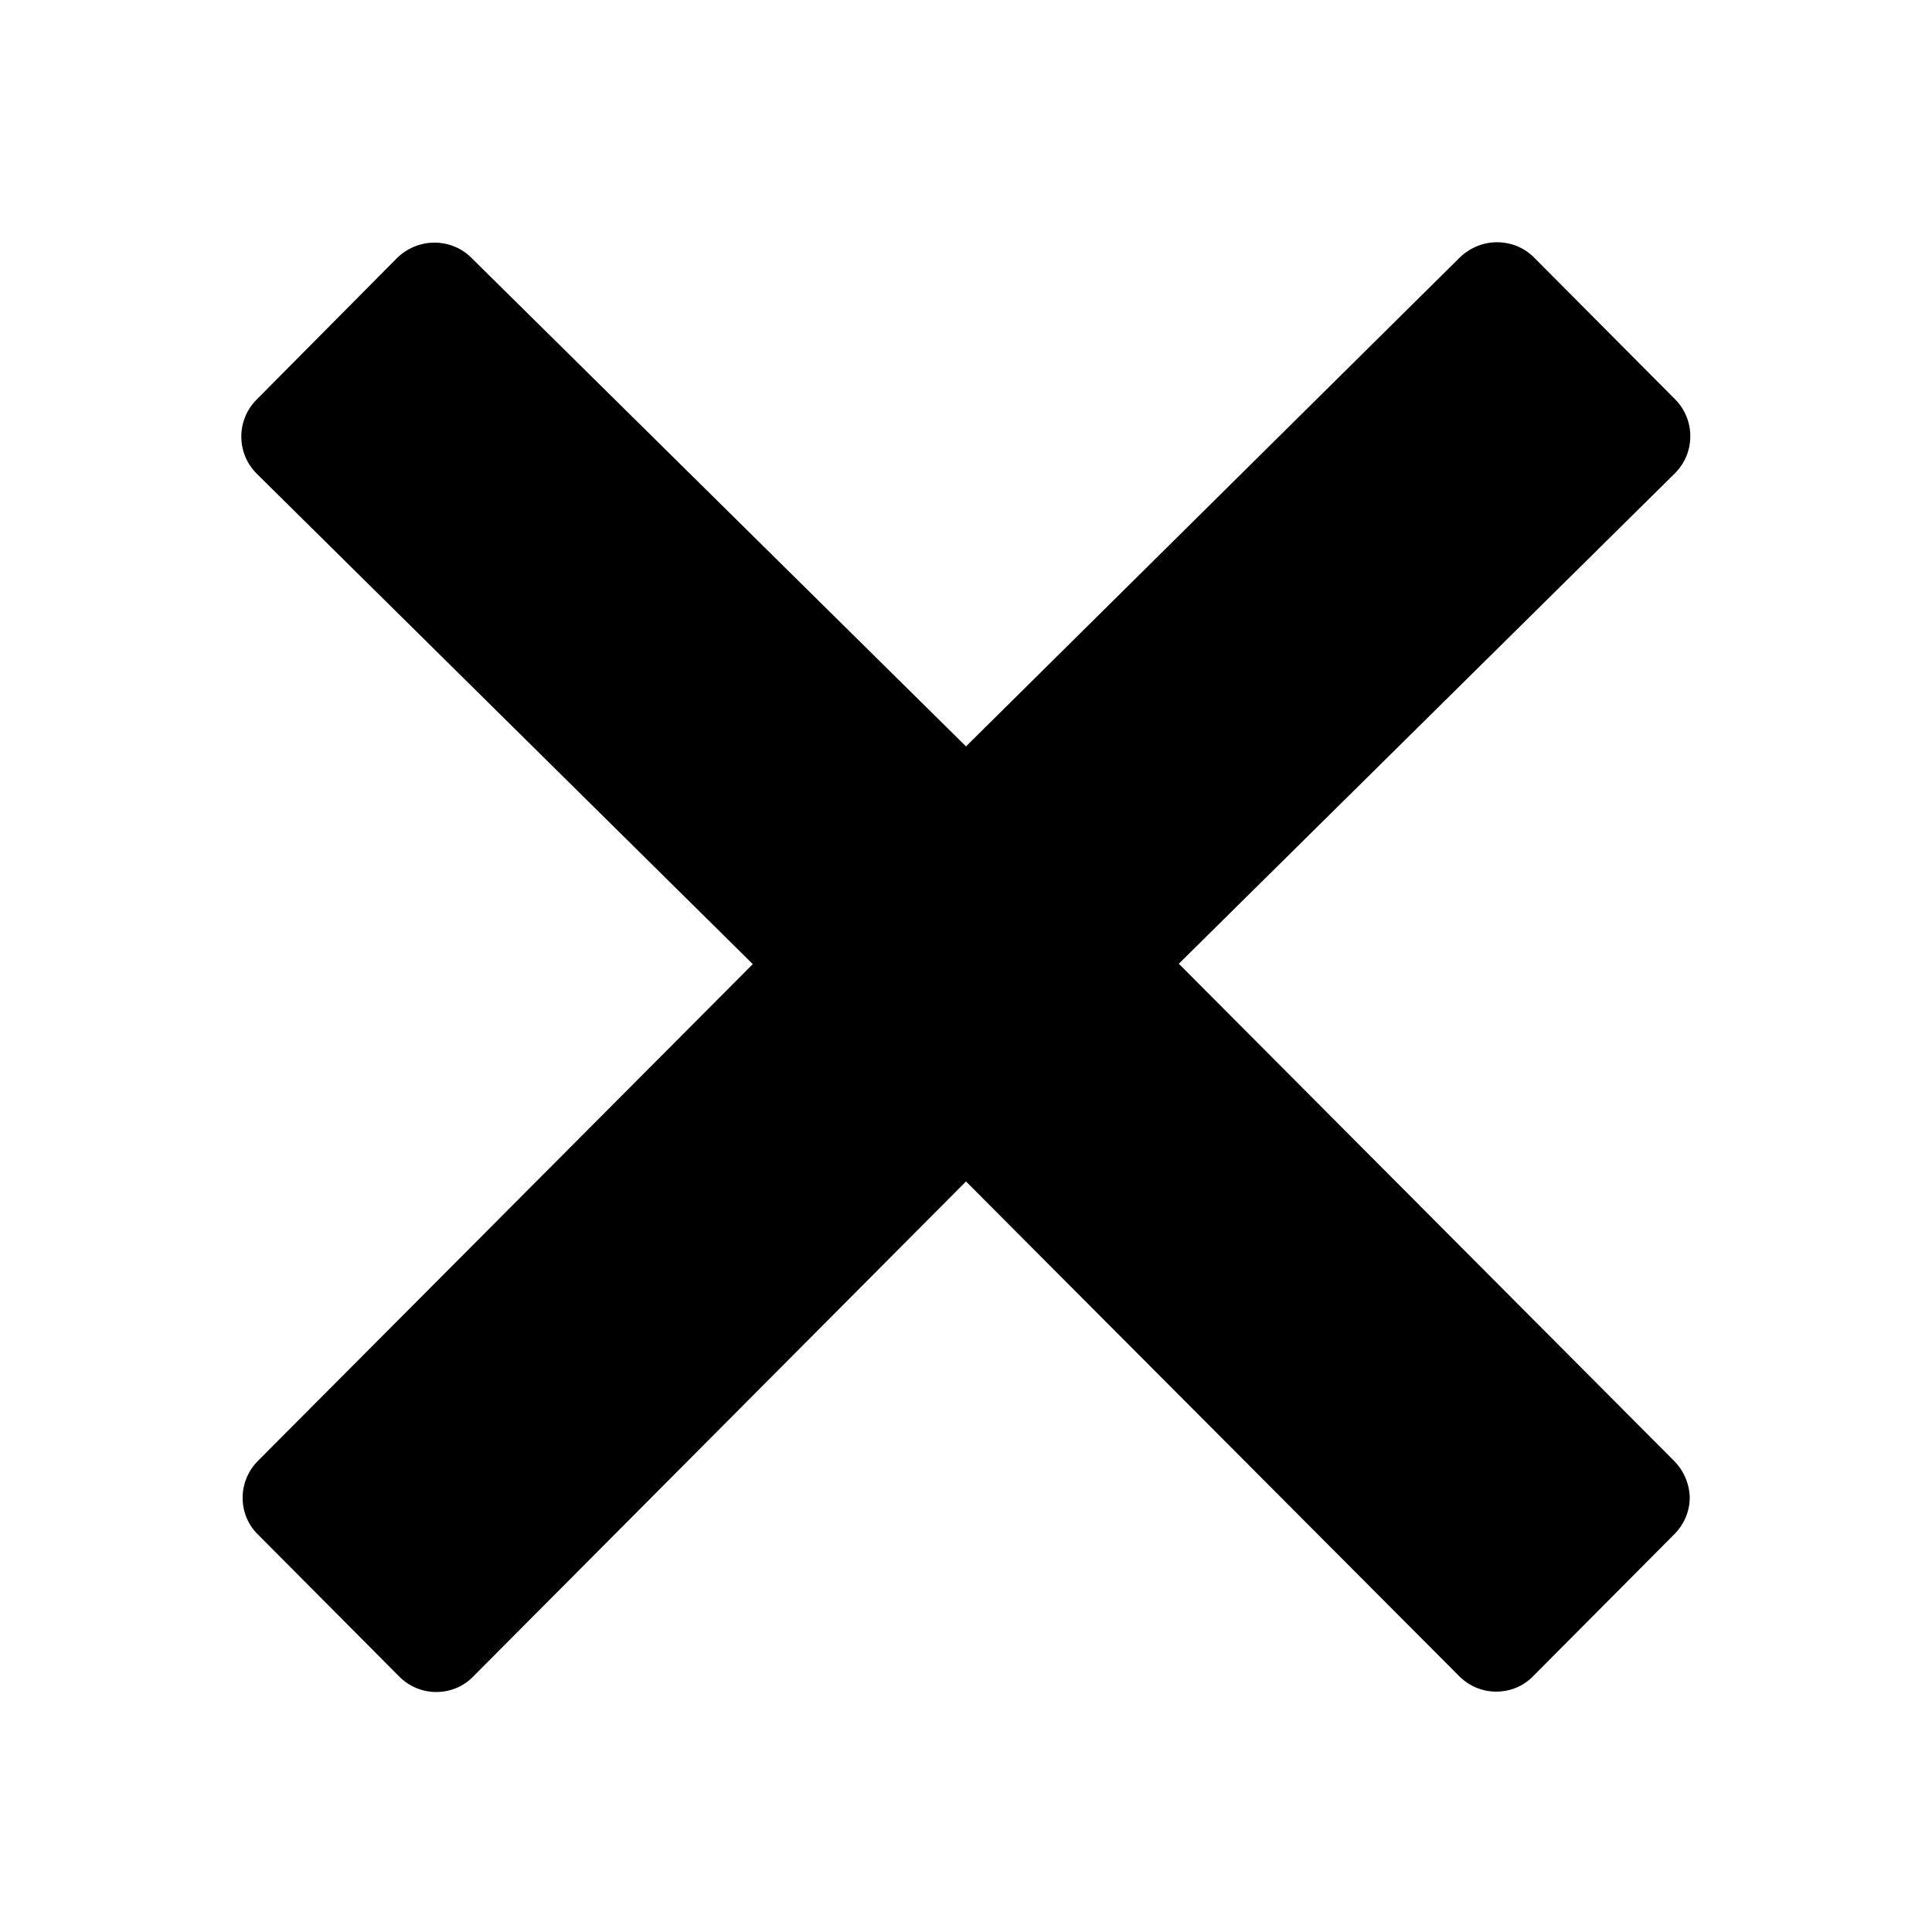
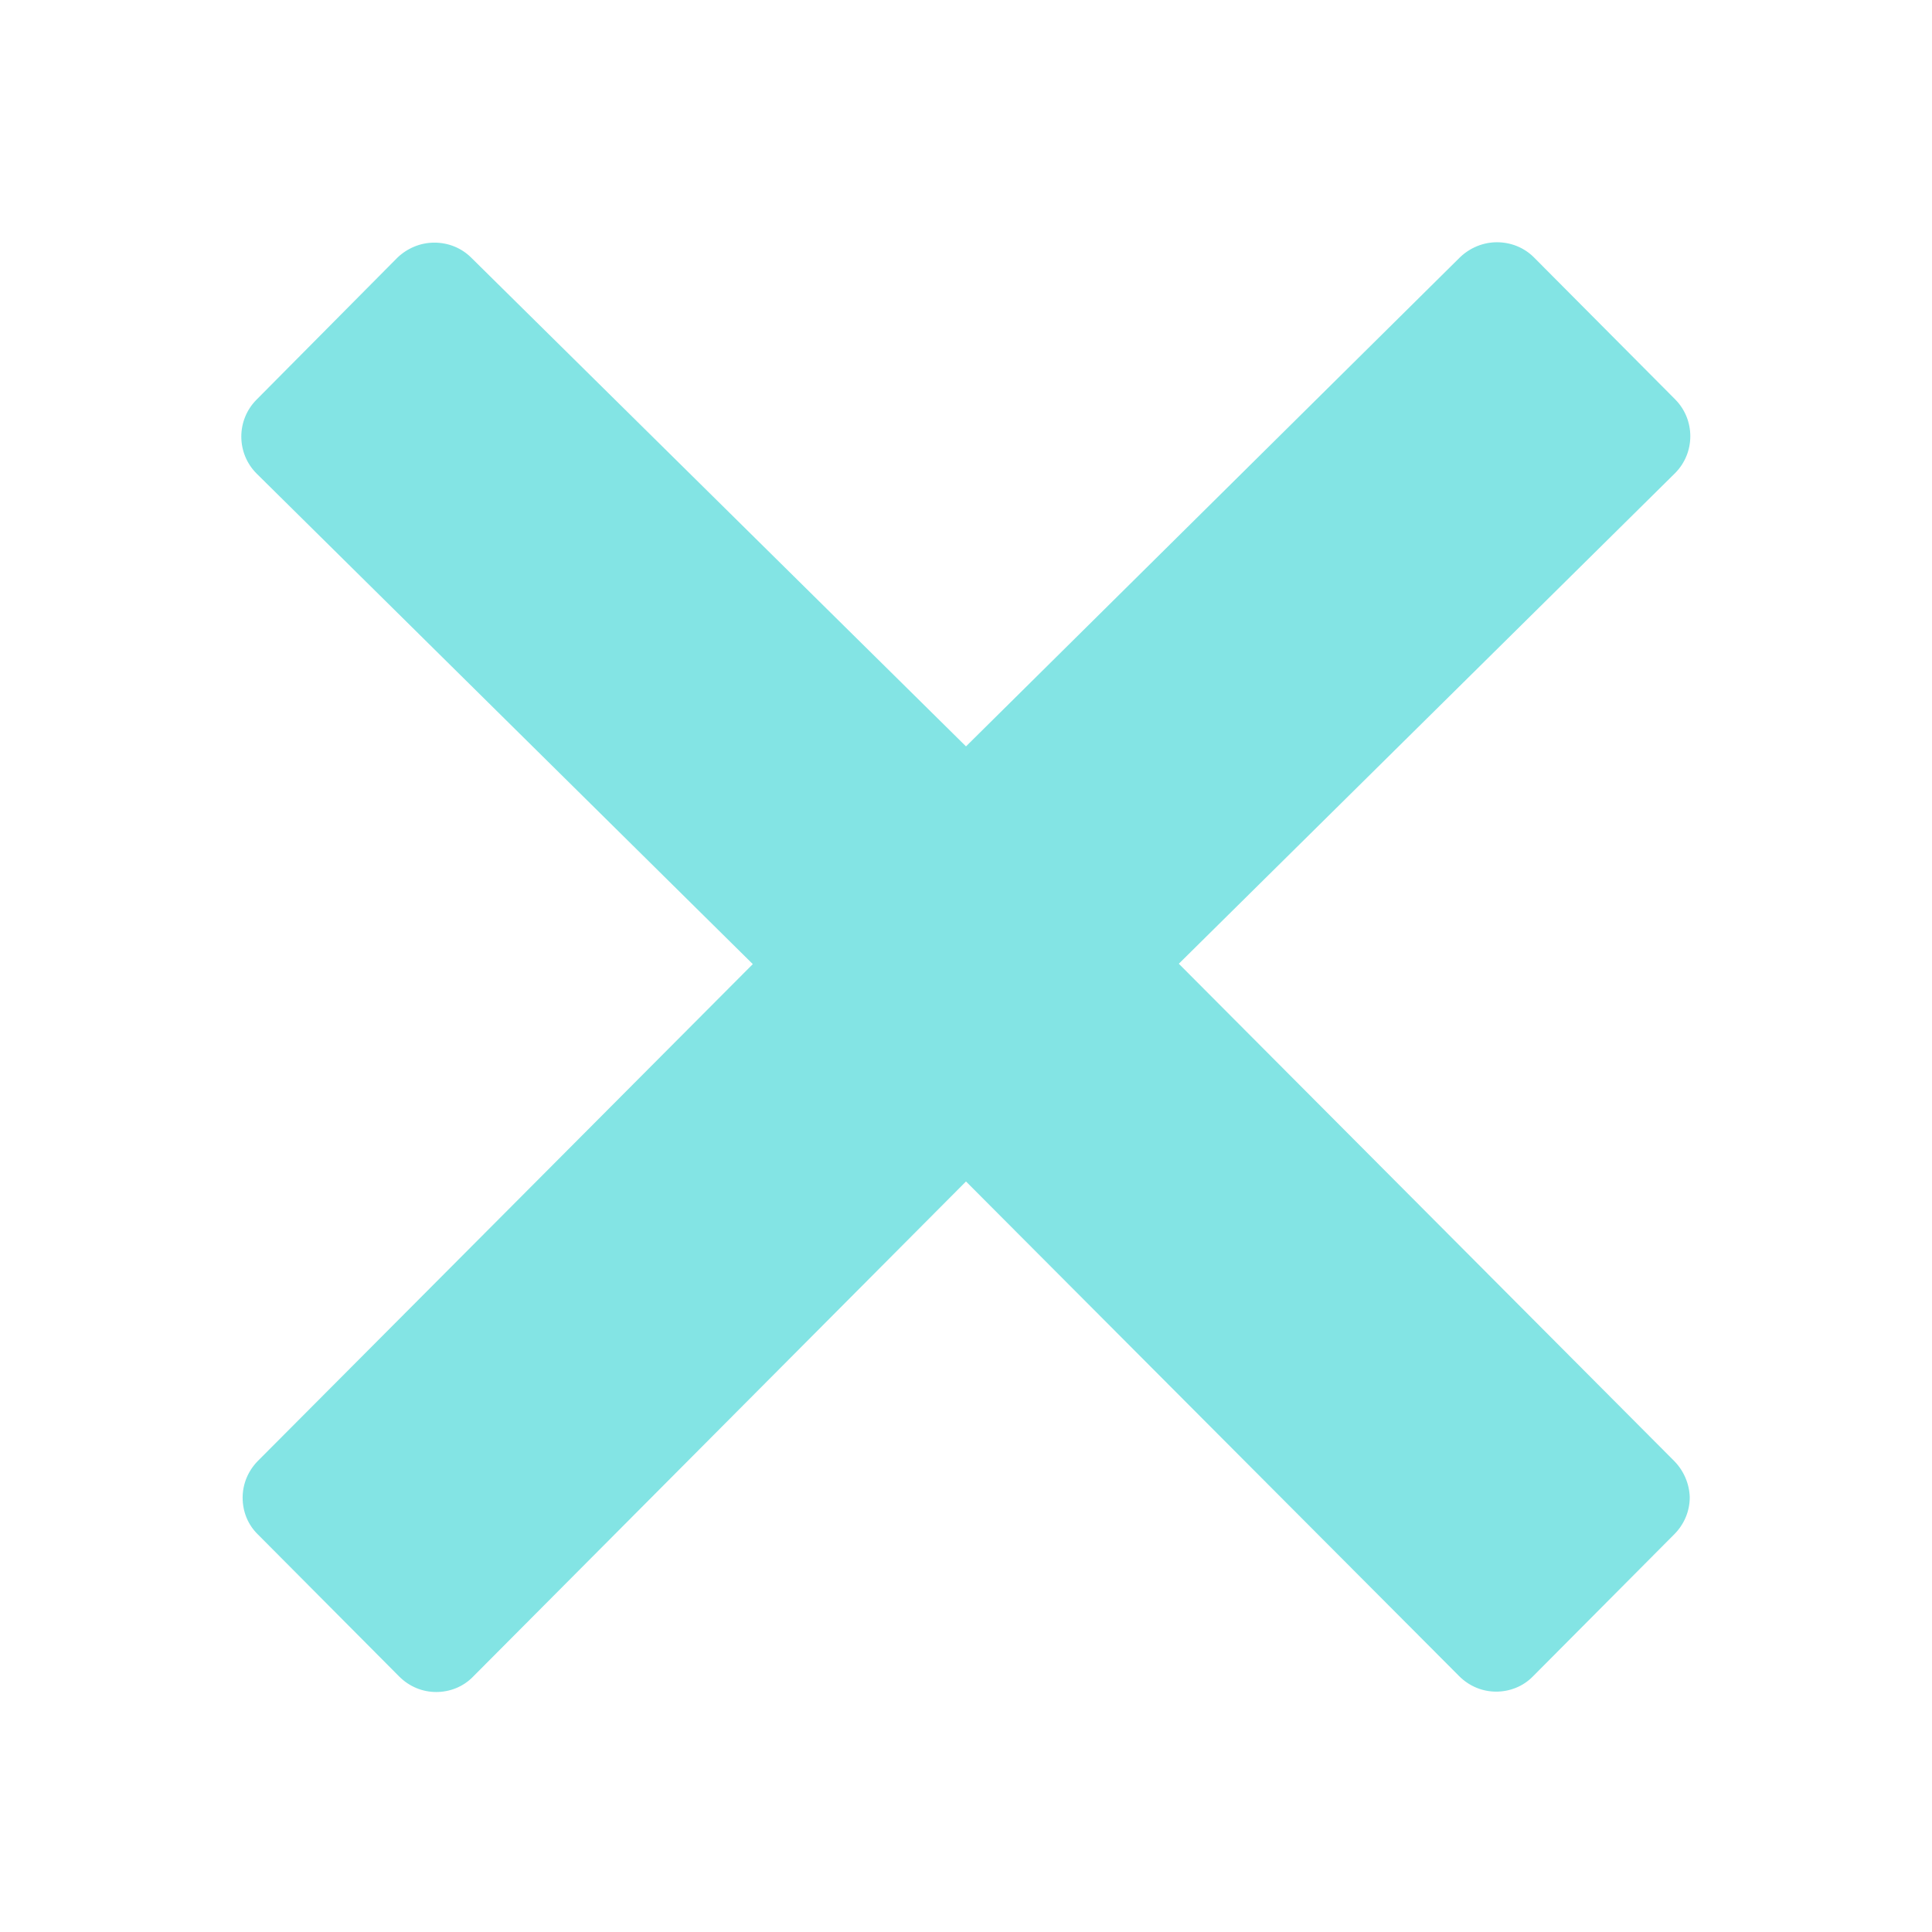
- <svg xmlns="http://www.w3.org/2000/svg" height="512px" id="Layer_1" style="enable-background:new 0 0 512 512;" version="1.1" viewBox="0 0 512 512" width="512px" xml:space="preserve">
+ <svg xmlns="http://www.w3.org/2000/svg" height="512px" id="Layer_1" style="enable-background:new 0 0 512 512;" version="1.1" viewBox="0 0 512 512" width="512px" xml:space="preserve" fill="#83E4E4">
  <path d="M443.6,387.1L312.4,255.4l131.5-130c5.4-5.4,5.4-14.2,0-19.6l-37.4-37.6c-2.6-2.6-6.1-4-9.8-4c-3.7,0-7.2,1.5-9.8,4  L256,197.8L124.9,68.3c-2.6-2.6-6.1-4-9.8-4c-3.7,0-7.2,1.5-9.8,4L68,105.9c-5.4,5.4-5.4,14.2,0,19.6l131.5,130L68.4,387.1  c-2.6,2.6-4.1,6.1-4.1,9.8c0,3.7,1.4,7.2,4.1,9.8l37.4,37.6c2.7,2.7,6.2,4.1,9.8,4.1c3.5,0,7.1-1.3,9.8-4.1L256,313.1l130.7,131.1  c2.7,2.7,6.2,4.1,9.8,4.1c3.5,0,7.1-1.3,9.8-4.1l37.4-37.6c2.6-2.6,4.1-6.1,4.1-9.8C447.7,393.2,446.2,389.7,443.6,387.1z" />
</svg>
